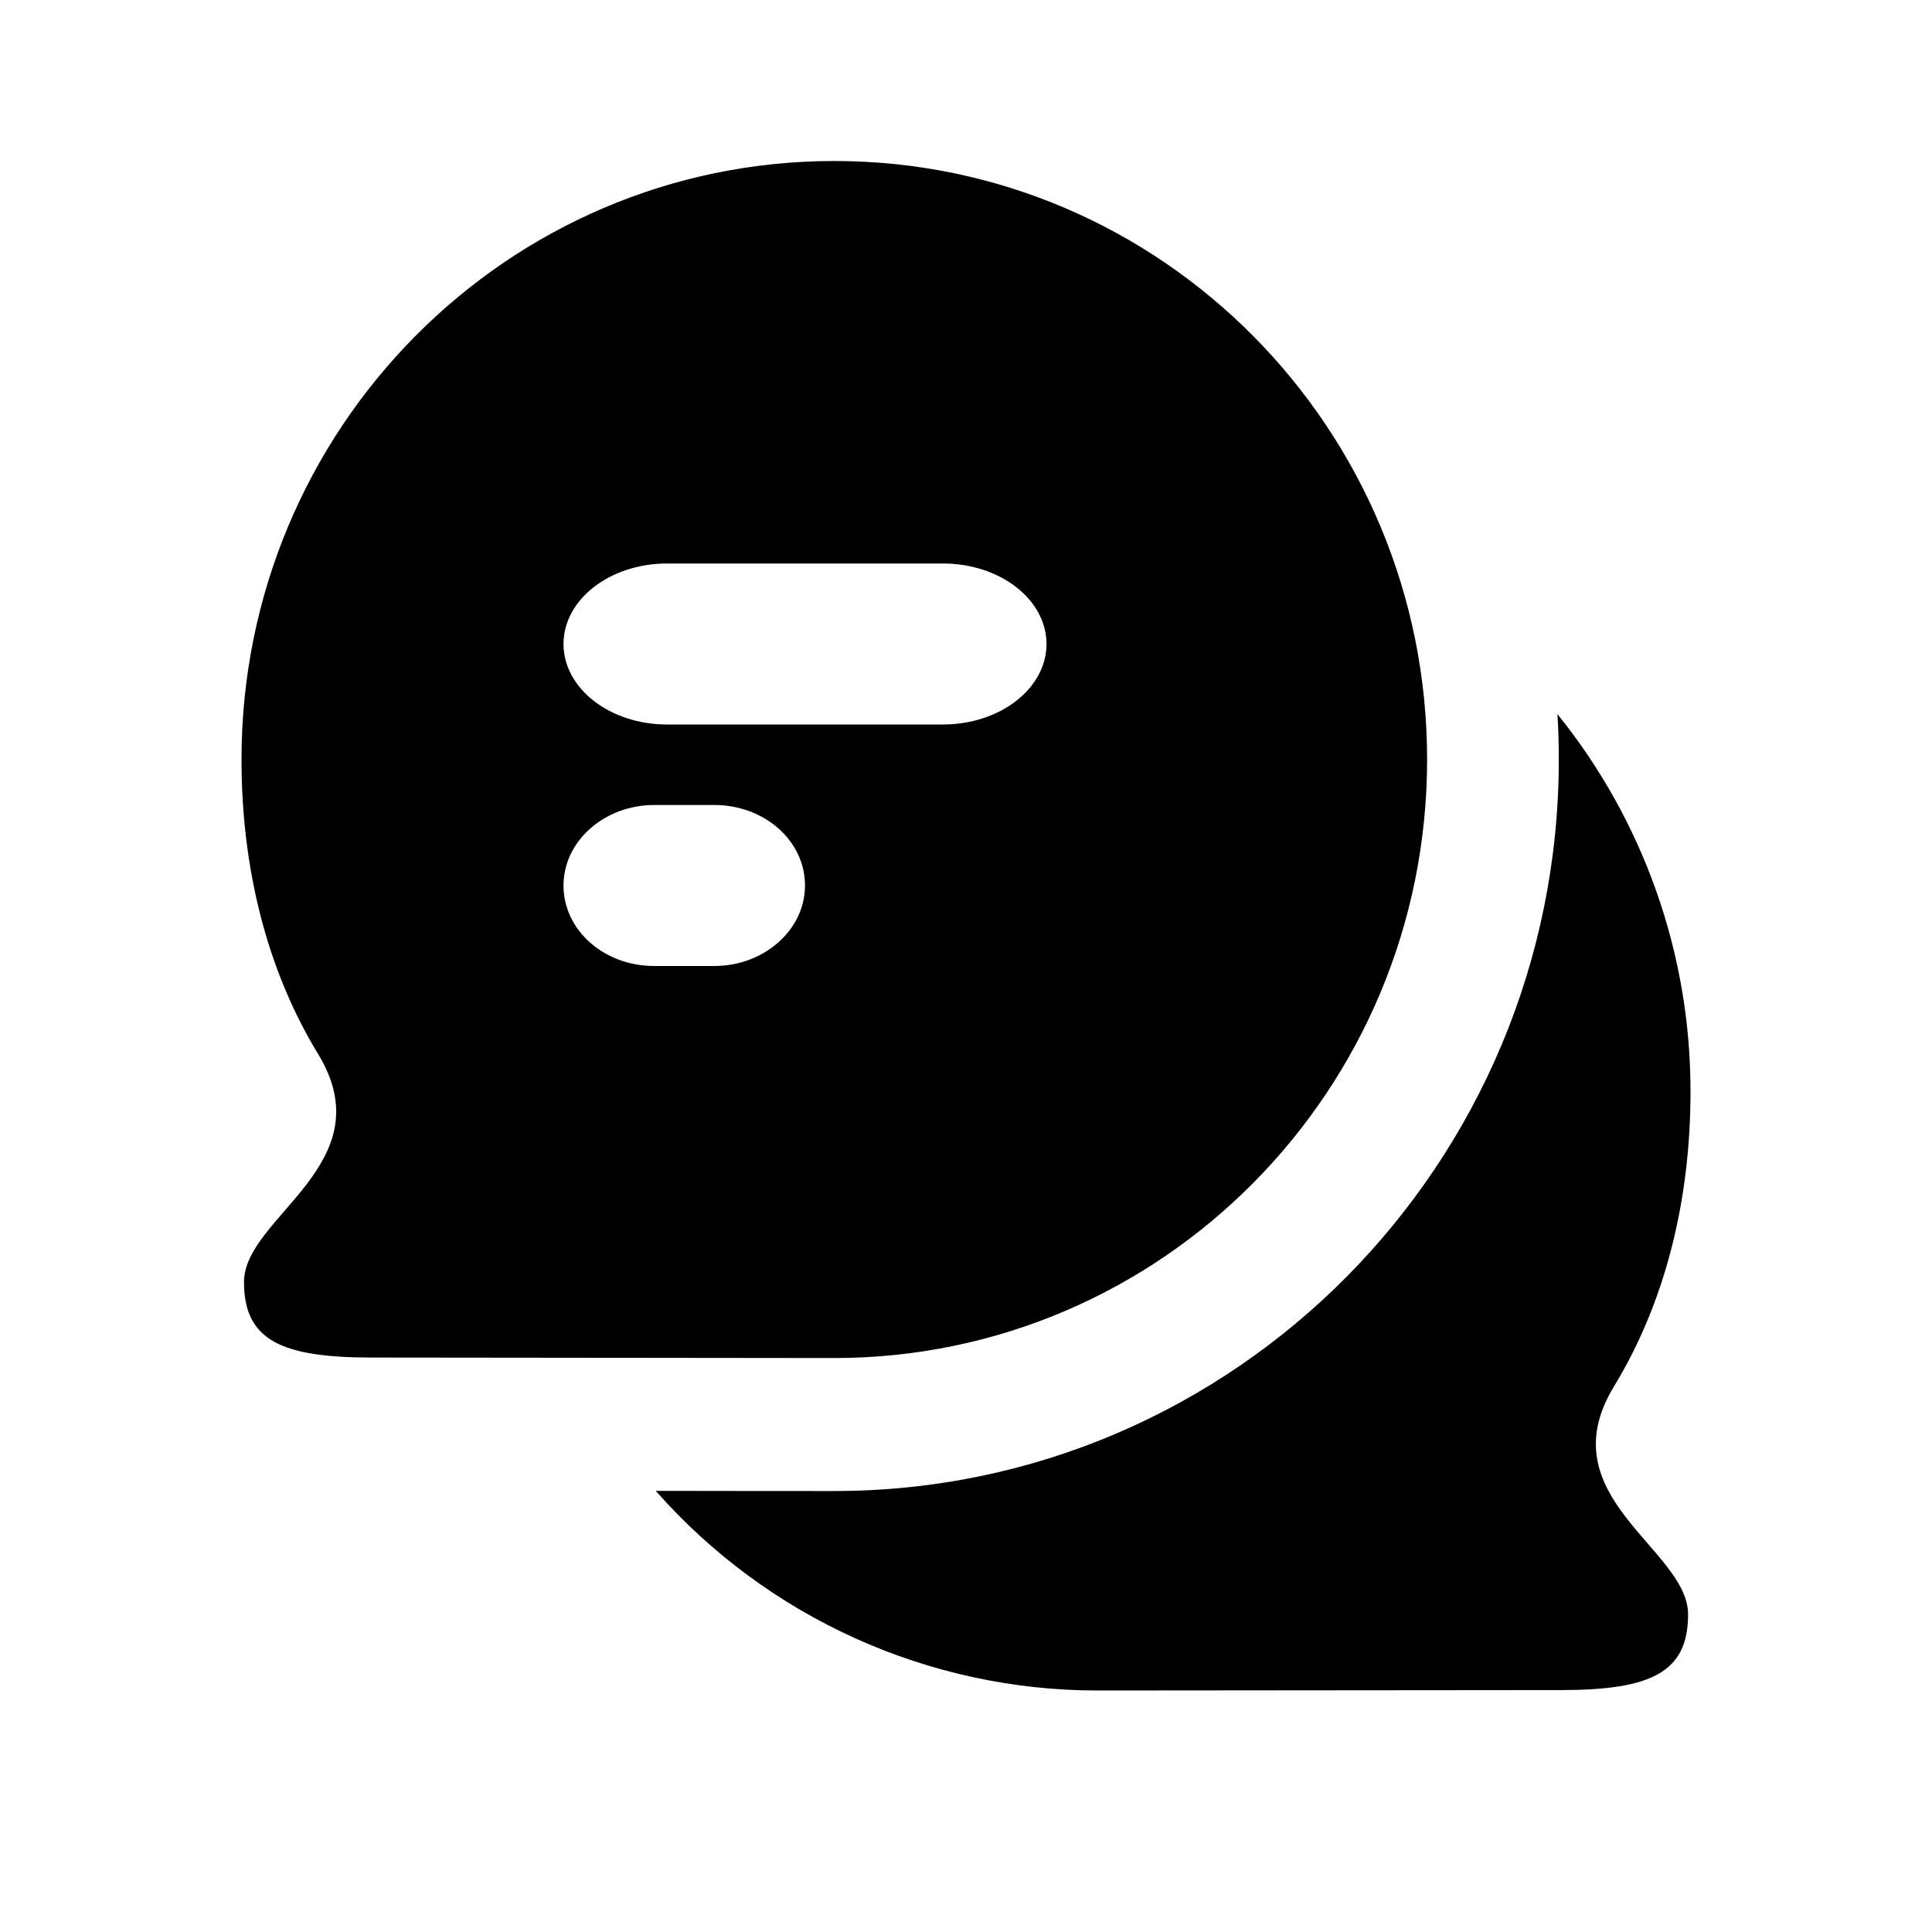
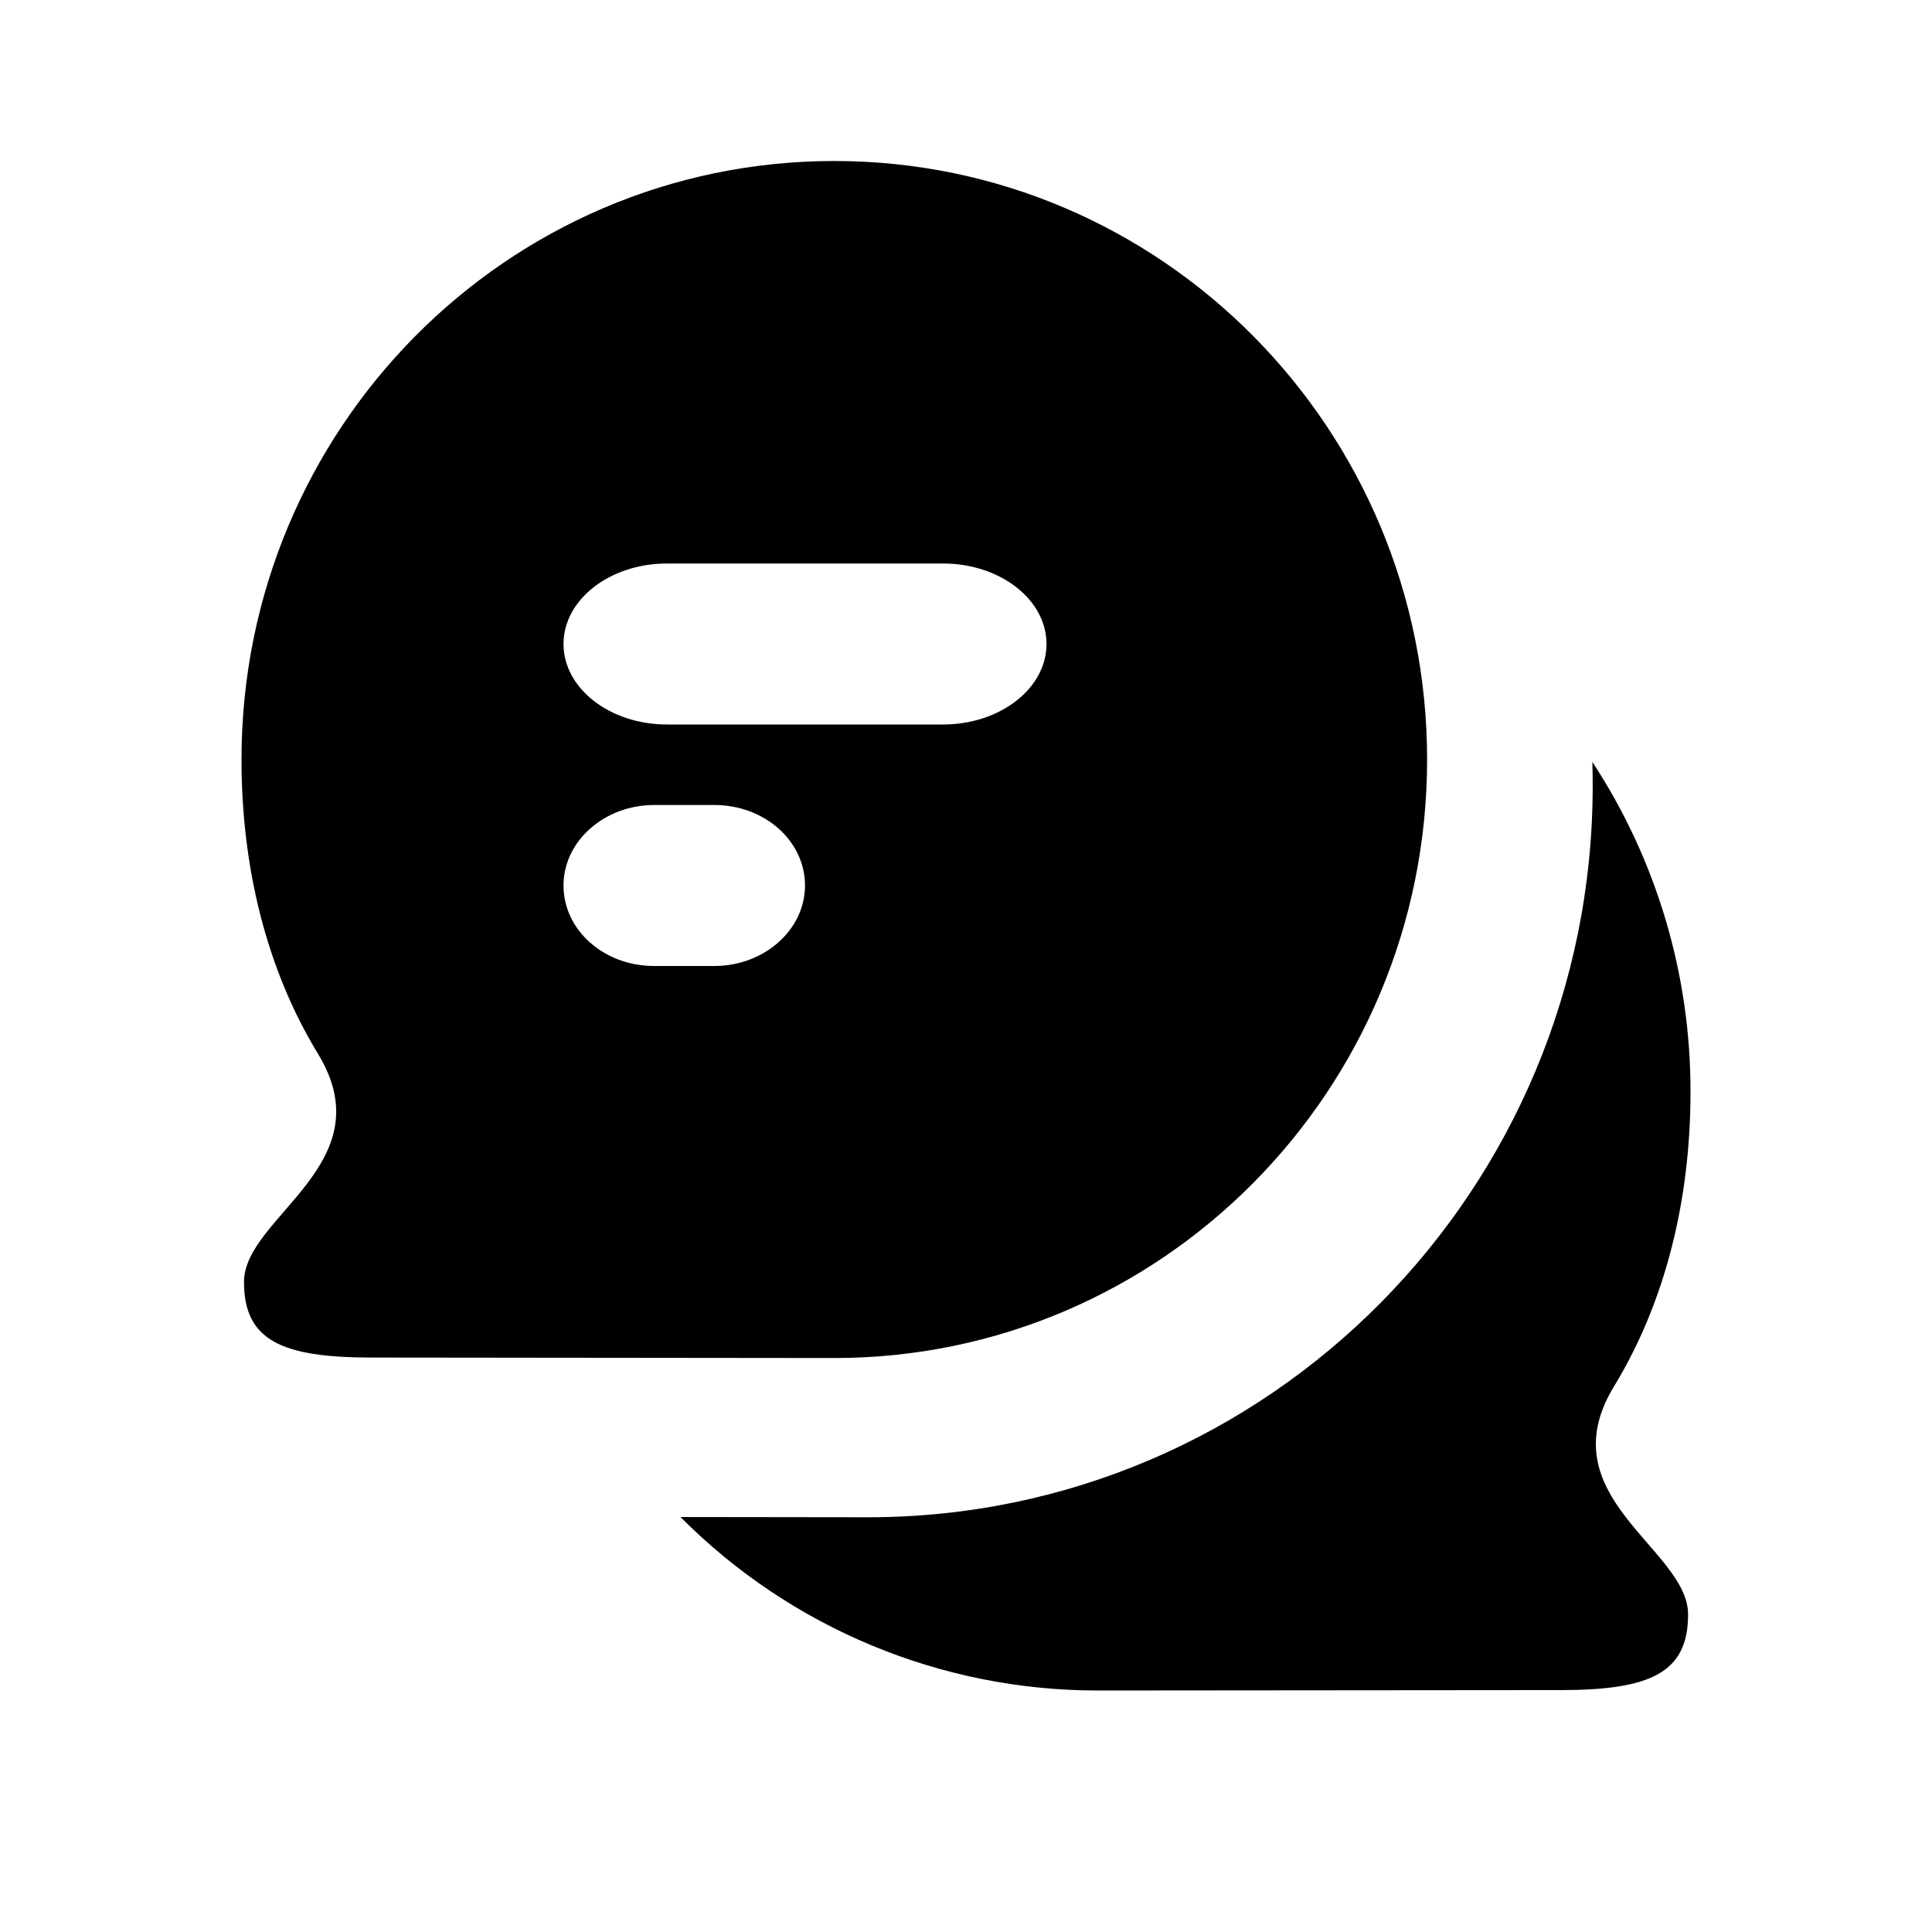
<svg xmlns="http://www.w3.org/2000/svg" width="24" height="24" viewBox="0 0 24 24">
-   <path fill="#000" fill-rule="evenodd" d="M8.147 18.52c1.099.002 1.702.002 2.217.002 4.97 0 9-4.068 9-9.087 0-.19-.005-.378-.017-.564A7.448 7.448 0 0 1 21 13.565c0 1.33-.307 2.6-.95 3.657-.836 1.37.92 2.02.92 2.833 0 .725-.466.94-1.588.94-1.369 0-4.276.005-5.746.005a7.314 7.314 0 0 1-5.49-2.48zM10.364 2c4.067 0 7.364 3.328 7.364 7.435 0 4.106-3.297 7.435-7.364 7.435-1.47 0-4.377-.006-5.745-.006-1.123 0-1.588-.214-1.588-.939 0-.812 1.755-1.463.92-2.833C3.307 12.036 3 10.764 3 9.435 3 5.328 6.297 2 10.364 2zM10 11c0-.556-.504-1-1.126-1h-.748C7.509 10 7 10.448 7 11c0 .556.504 1 1.126 1h.748C9.491 12 10 11.552 10 11zM8.286 7C7.576 7 7 7.448 7 8s.576 1 1.286 1h3.428C12.424 9 13 8.552 13 8s-.576-1-1.286-1H8.286z" />
+   <path fill="#000" fill-rule="evenodd" d="M8.453 18.845l2.332.003c4.971 0 9-4.07 9-9.088 0-.099-.001-.197-.004-.295a7.451 7.451 0 0 1 1.219 4.1c0 1.33-.307 2.6-.95 3.657-.836 1.37.92 2.02.92 2.833 0 .725-.466.94-1.588.94-1.369 0-4.276.005-5.746.005a7.304 7.304 0 0 1-5.183-2.155zM10.363 2c4.068 0 7.365 3.328 7.365 7.435 0 4.106-3.297 7.435-7.364 7.435-1.47 0-4.377-.006-5.745-.006-1.123 0-1.588-.214-1.588-.939 0-.812 1.755-1.463.92-2.833C3.307 12.036 3 10.764 3 9.435 3 5.328 6.297 2 10.364 2zM10 11c0-.556-.504-1-1.126-1h-.748C7.509 10 7 10.448 7 11c0 .556.504 1 1.126 1h.748C9.491 12 10 11.552 10 11zM8.286 7C7.576 7 7 7.448 7 8s.576 1 1.286 1h3.428C12.424 9 13 8.552 13 8s-.576-1-1.286-1H8.286z" />
</svg>
